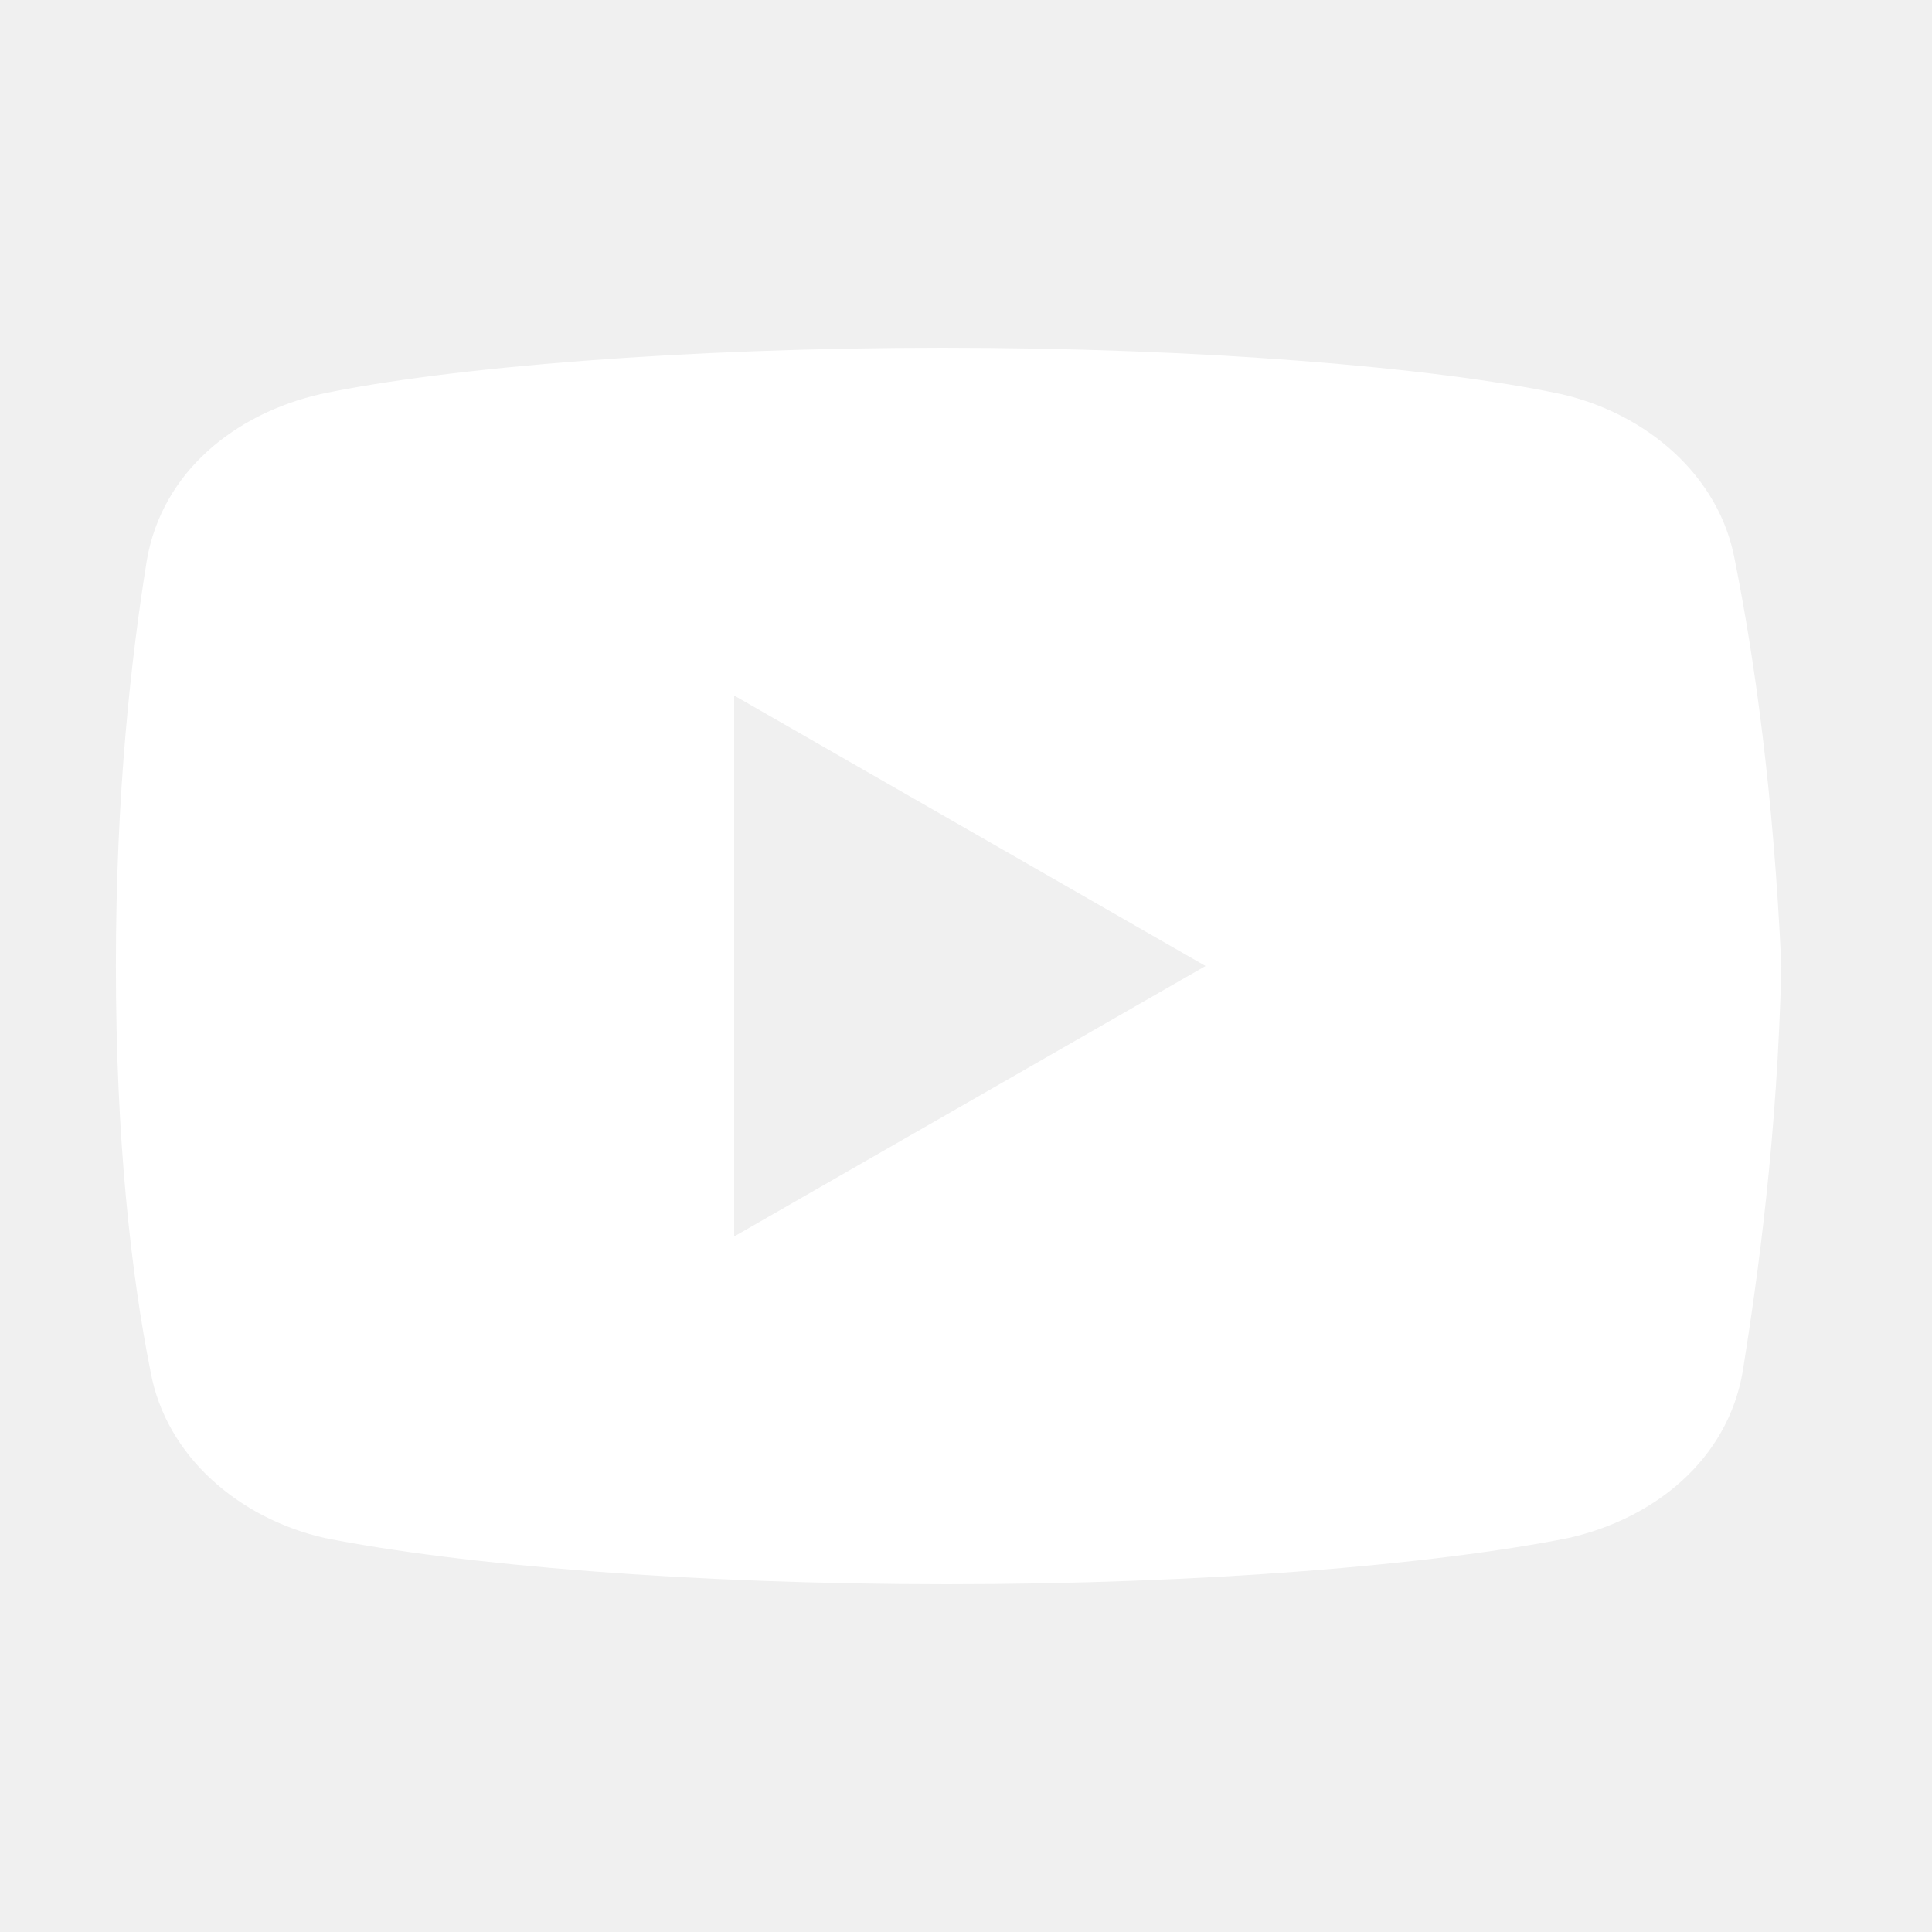
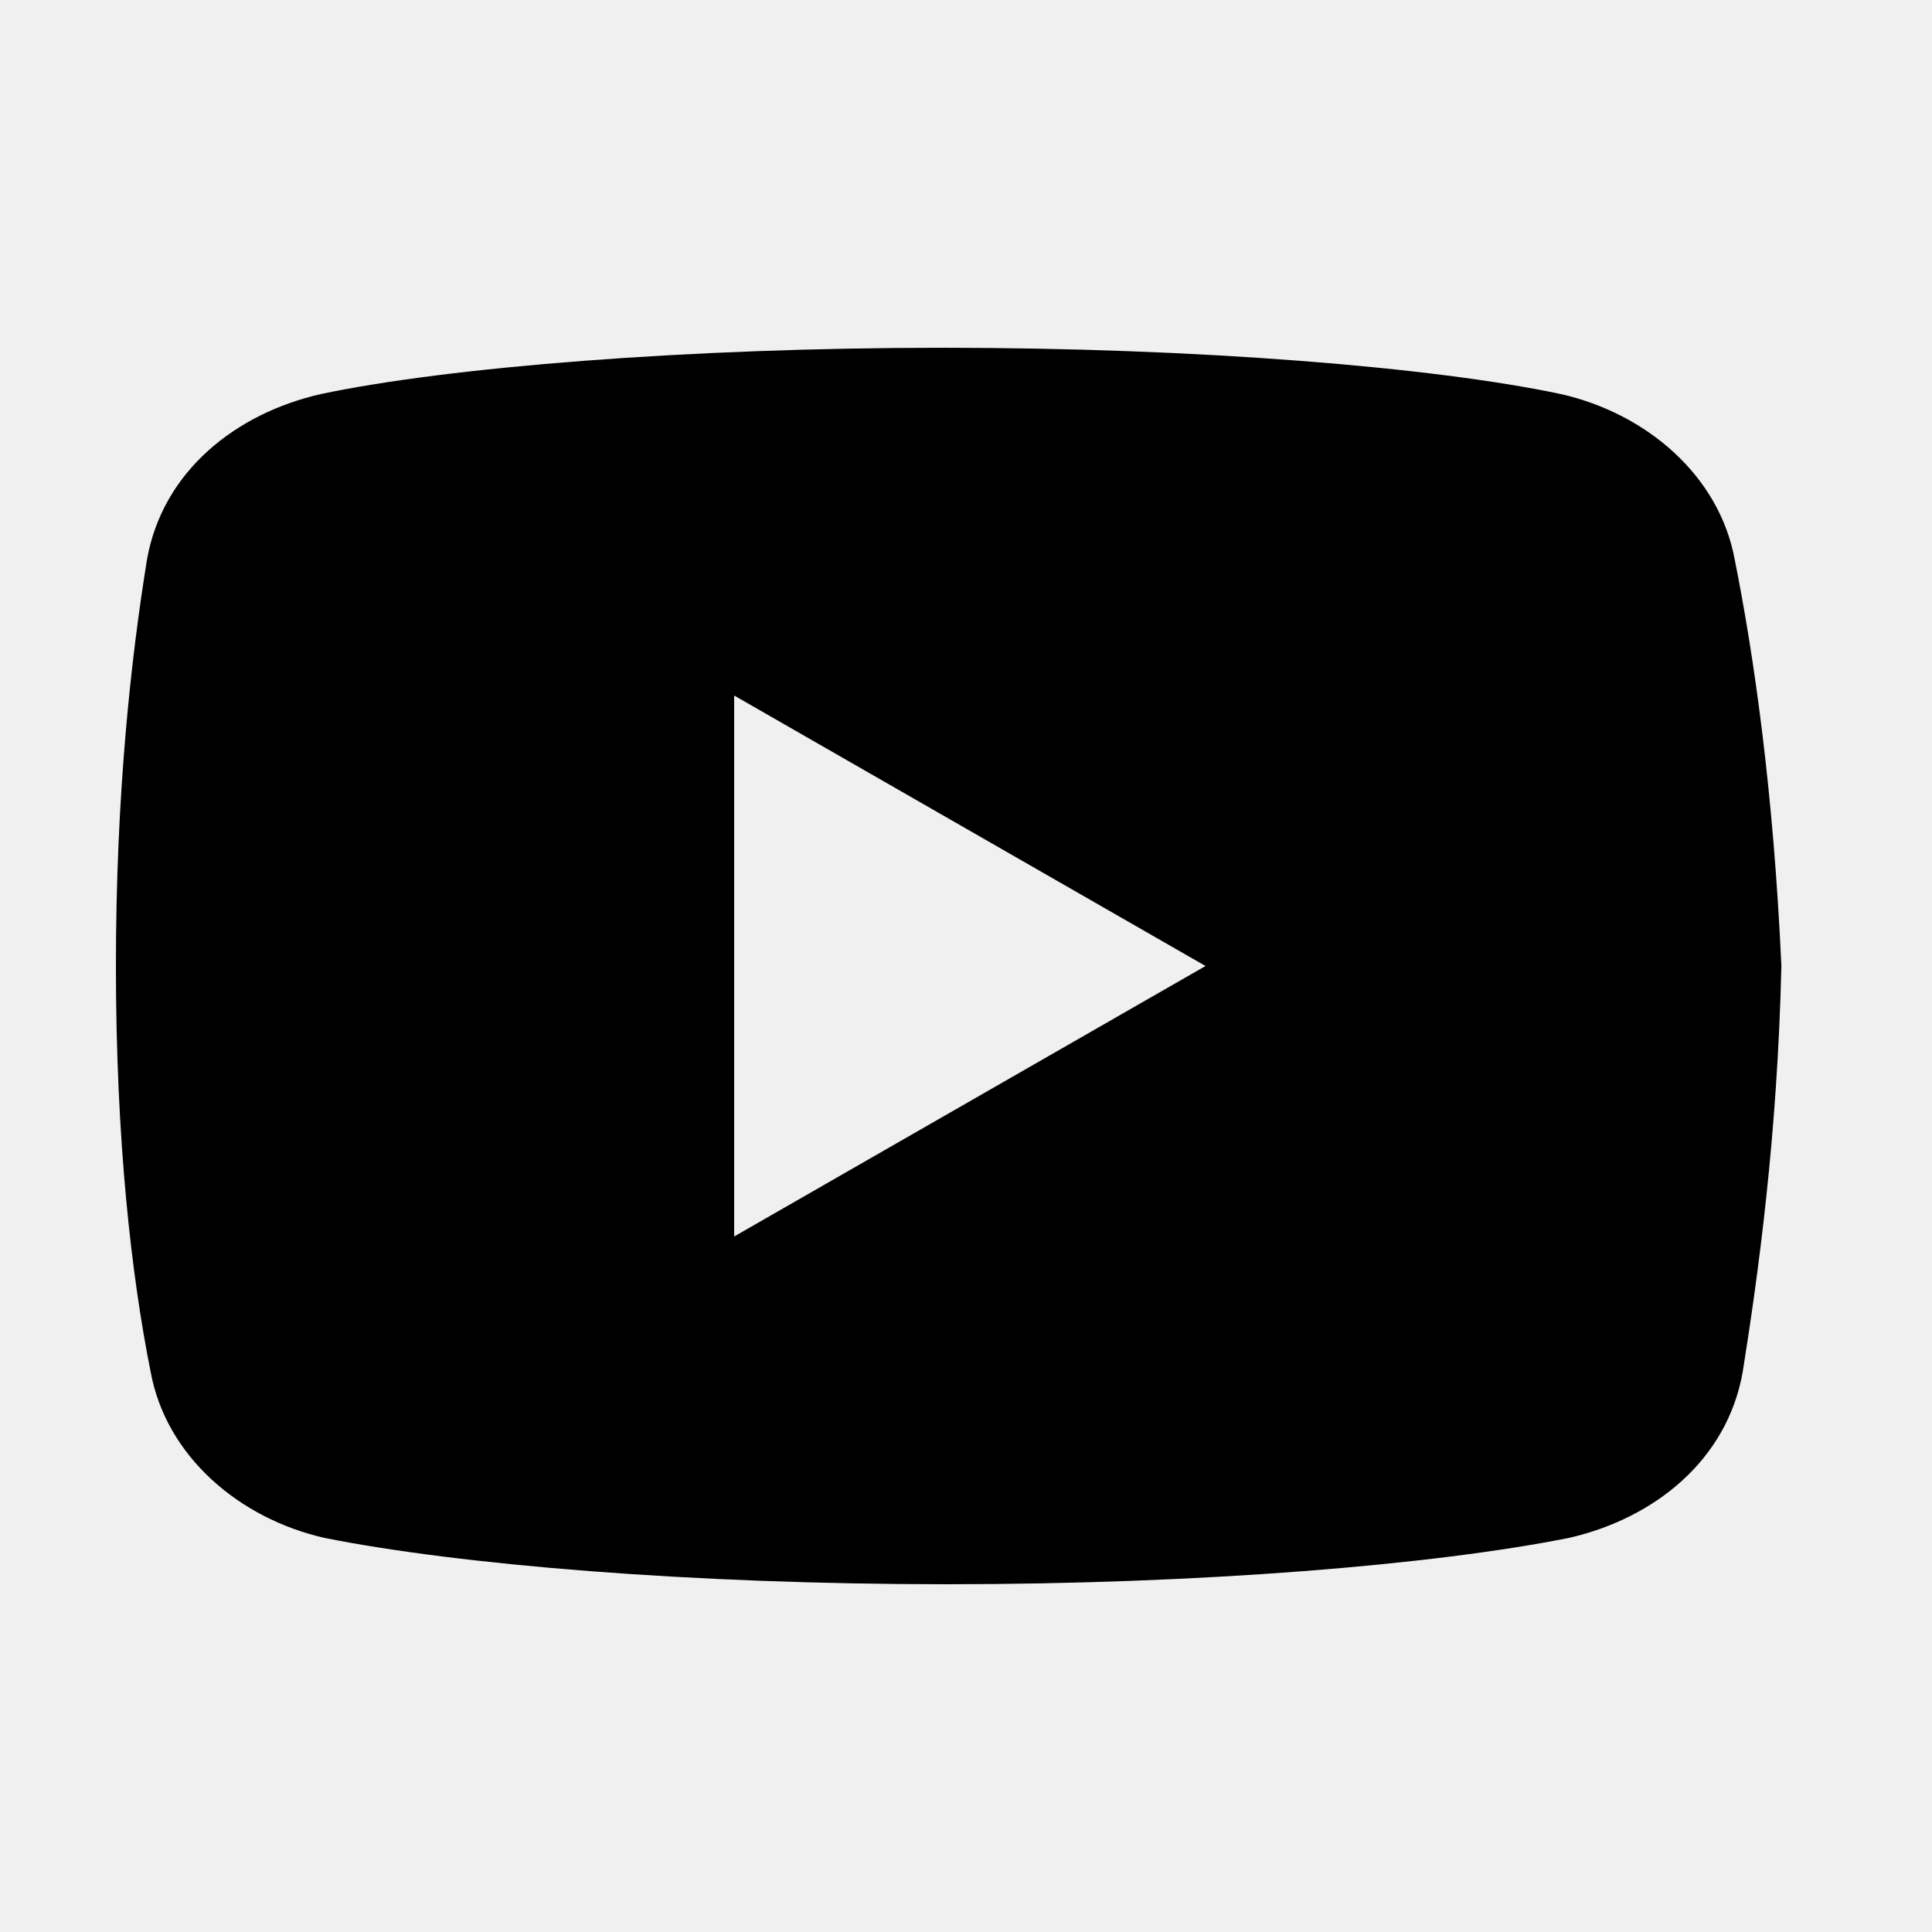
- <svg xmlns="http://www.w3.org/2000/svg" viewBox="0,0,256,256" width="50px" height="50px">
-   <g fill="#ffffff" fill-rule="nonzero" stroke="none" stroke-width="1" stroke-linecap="butt" stroke-linejoin="miter" stroke-miterlimit="10" stroke-dasharray="" stroke-dashoffset="0" font-family="none" font-weight="none" font-size="none" text-anchor="none" style="mix-blend-mode: normal">
-     <g transform="scale(5.12,5.12)">
-       <path d="M44.898,14.5c-0.398,-2.199 -2.297,-3.801 -4.5,-4.301c-3.297,-0.699 -9.398,-1.199 -16,-1.199c-6.598,0 -12.797,0.5 -16.098,1.199c-2.199,0.5 -4.102,2 -4.5,4.301c-0.402,2.5 -0.801,6 -0.801,10.5c0,4.5 0.398,8 0.898,10.5c0.402,2.199 2.301,3.801 4.5,4.301c3.5,0.699 9.5,1.199 16.102,1.199c6.602,0 12.602,-0.5 16.102,-1.199c2.199,-0.5 4.098,-2 4.5,-4.301c0.398,-2.5 0.898,-6.102 1,-10.5c-0.203,-4.5 -0.703,-8 -1.203,-10.5zM19,32v-14l12.199,7z" />
-     </g>
-   </g>
+ <svg xmlns="http://www.w3.org/2000/svg" viewBox="0 0 50 50" width="100px" height="100px">
+   <path d="M 44.898 14.5 C 44.5 12.301 42.602 10.699 40.398 10.199 C 37.102 9.5 31 9 24.398 9 C 17.801 9 11.602 9.5 8.301 10.199 C 6.102 10.699 4.199 12.199 3.801 14.5 C 3.398 17 3 20.5 3 25 C 3 29.5 3.398 33 3.898 35.5 C 4.301 37.699 6.199 39.301 8.398 39.801 C 11.898 40.5 17.898 41 24.5 41 C 31.102 41 37.102 40.5 40.602 39.801 C 42.801 39.301 44.699 37.801 45.102 35.5 C 45.5 33 46 29.398 46.102 25 C 45.898 20.5 45.398 17 44.898 14.5 Z M 19 32 L 19 18 L 31.199 25 Z" />
</svg>
